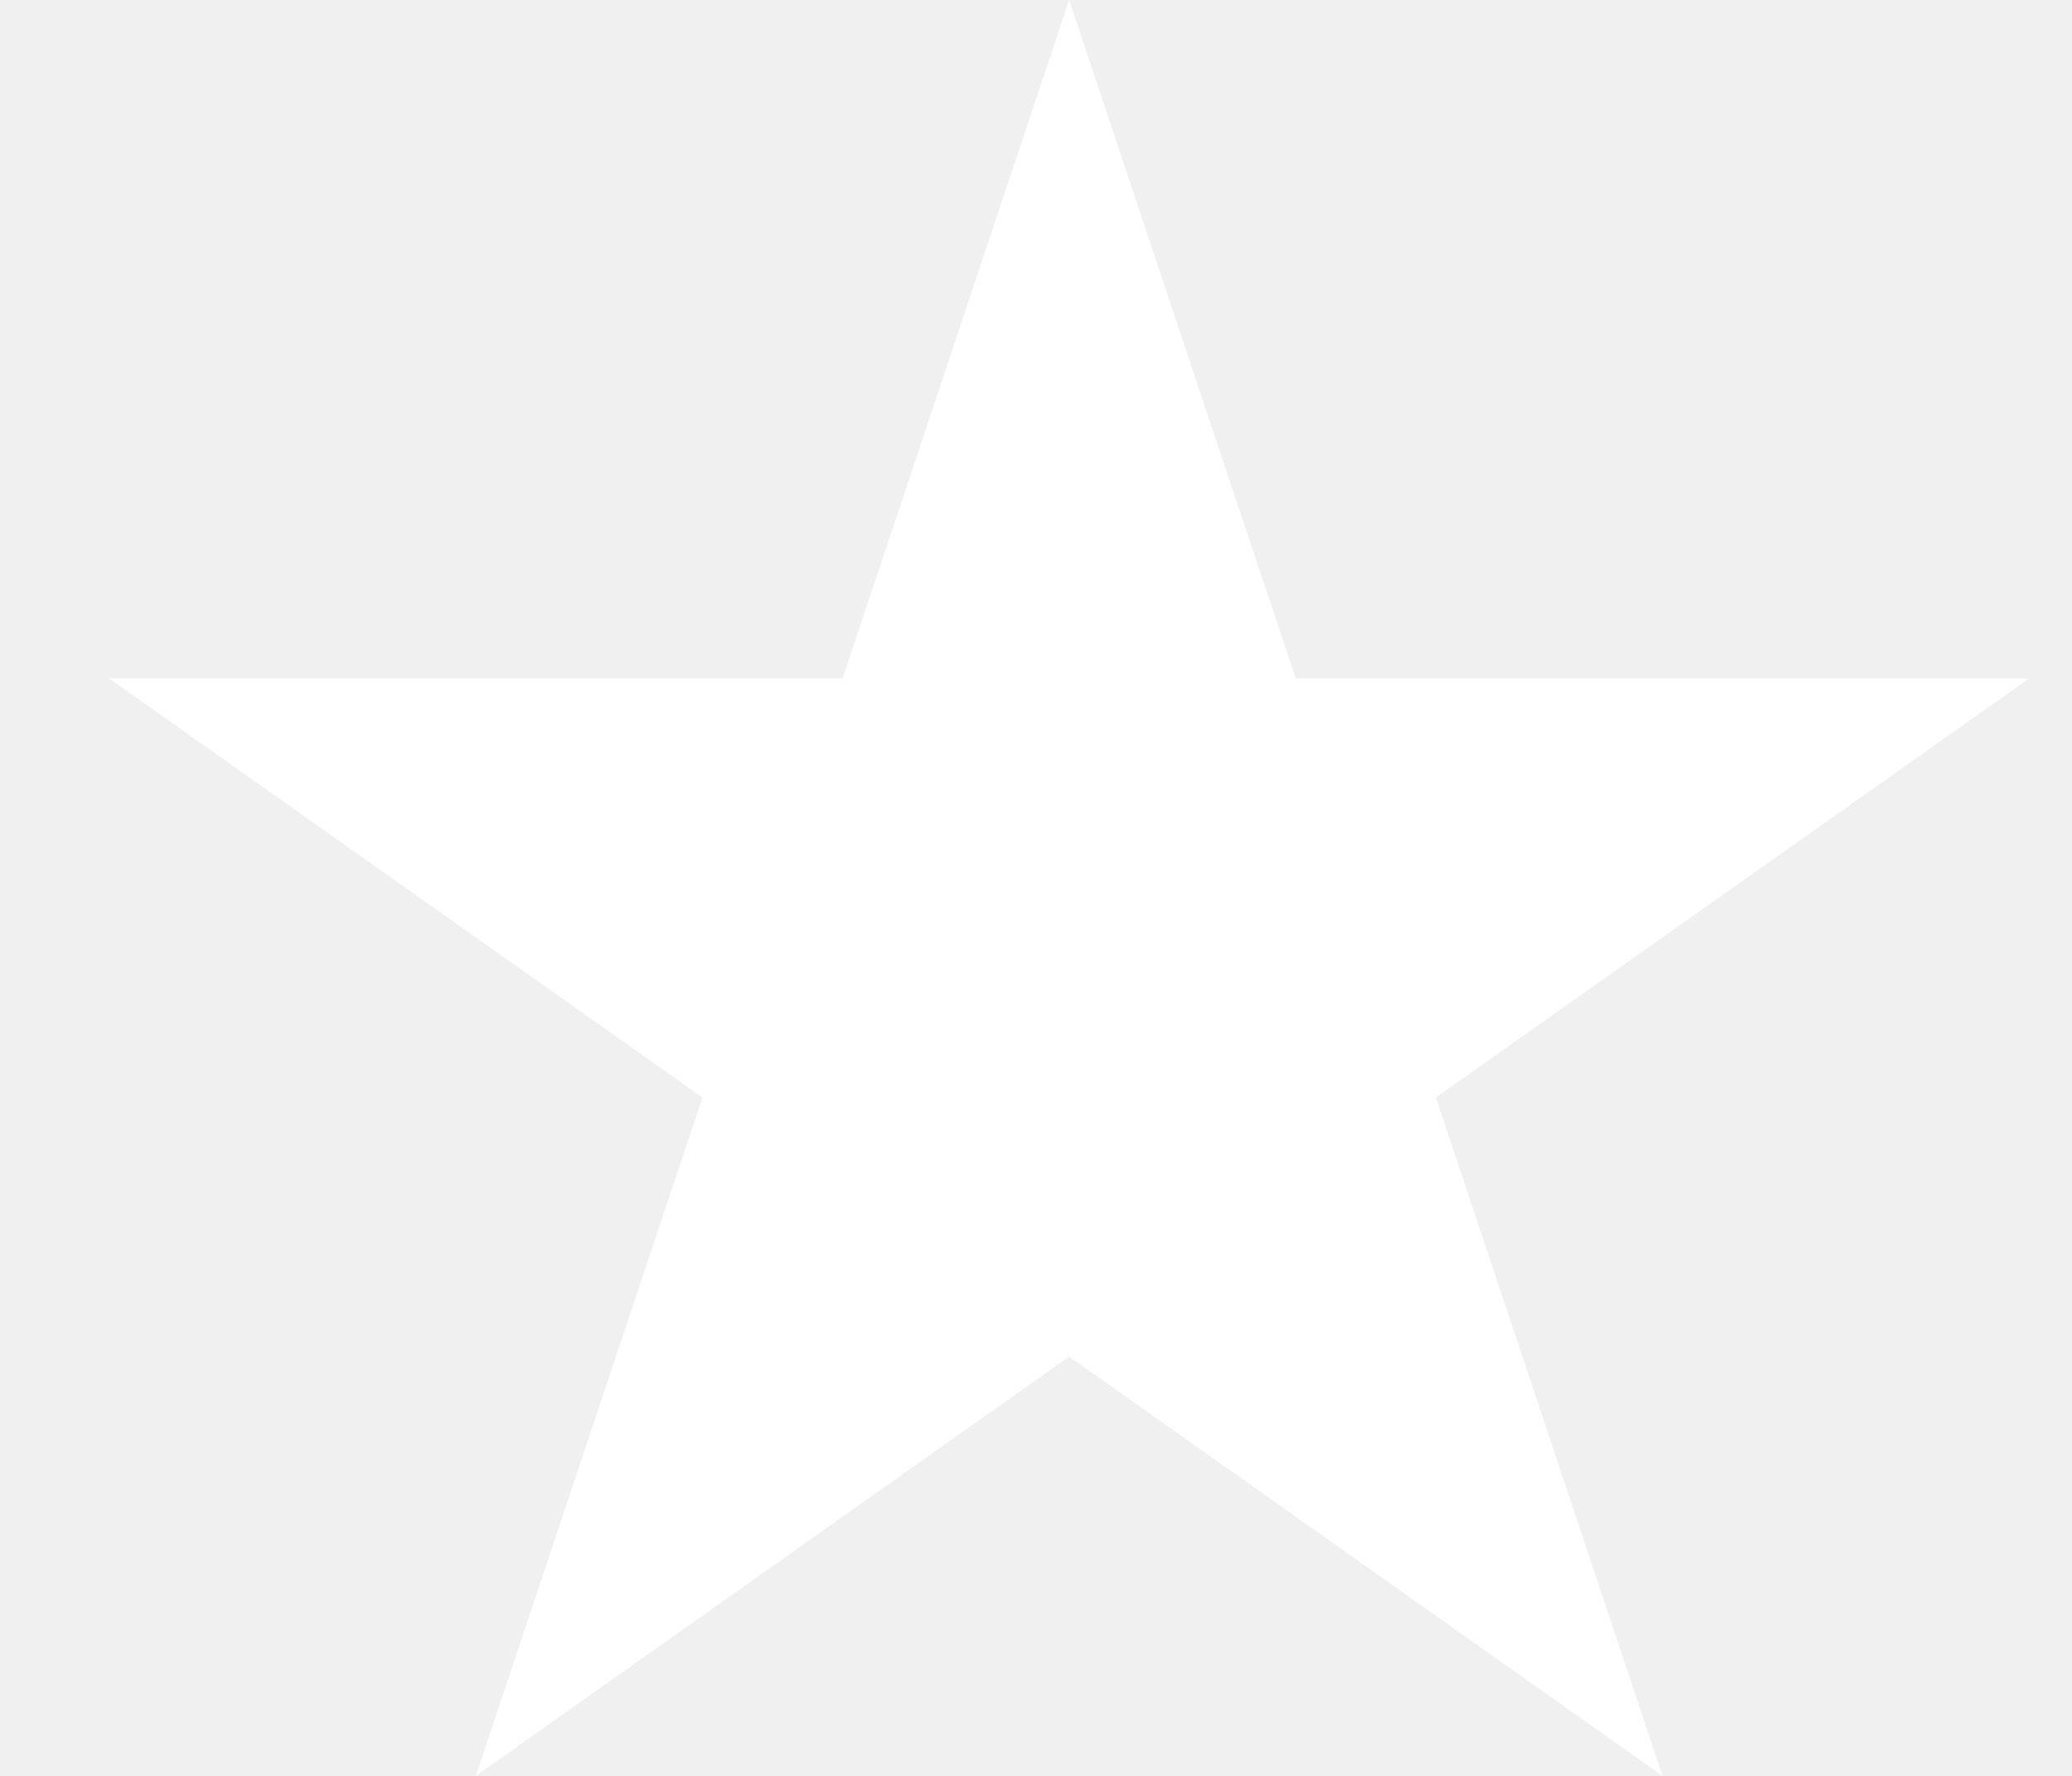
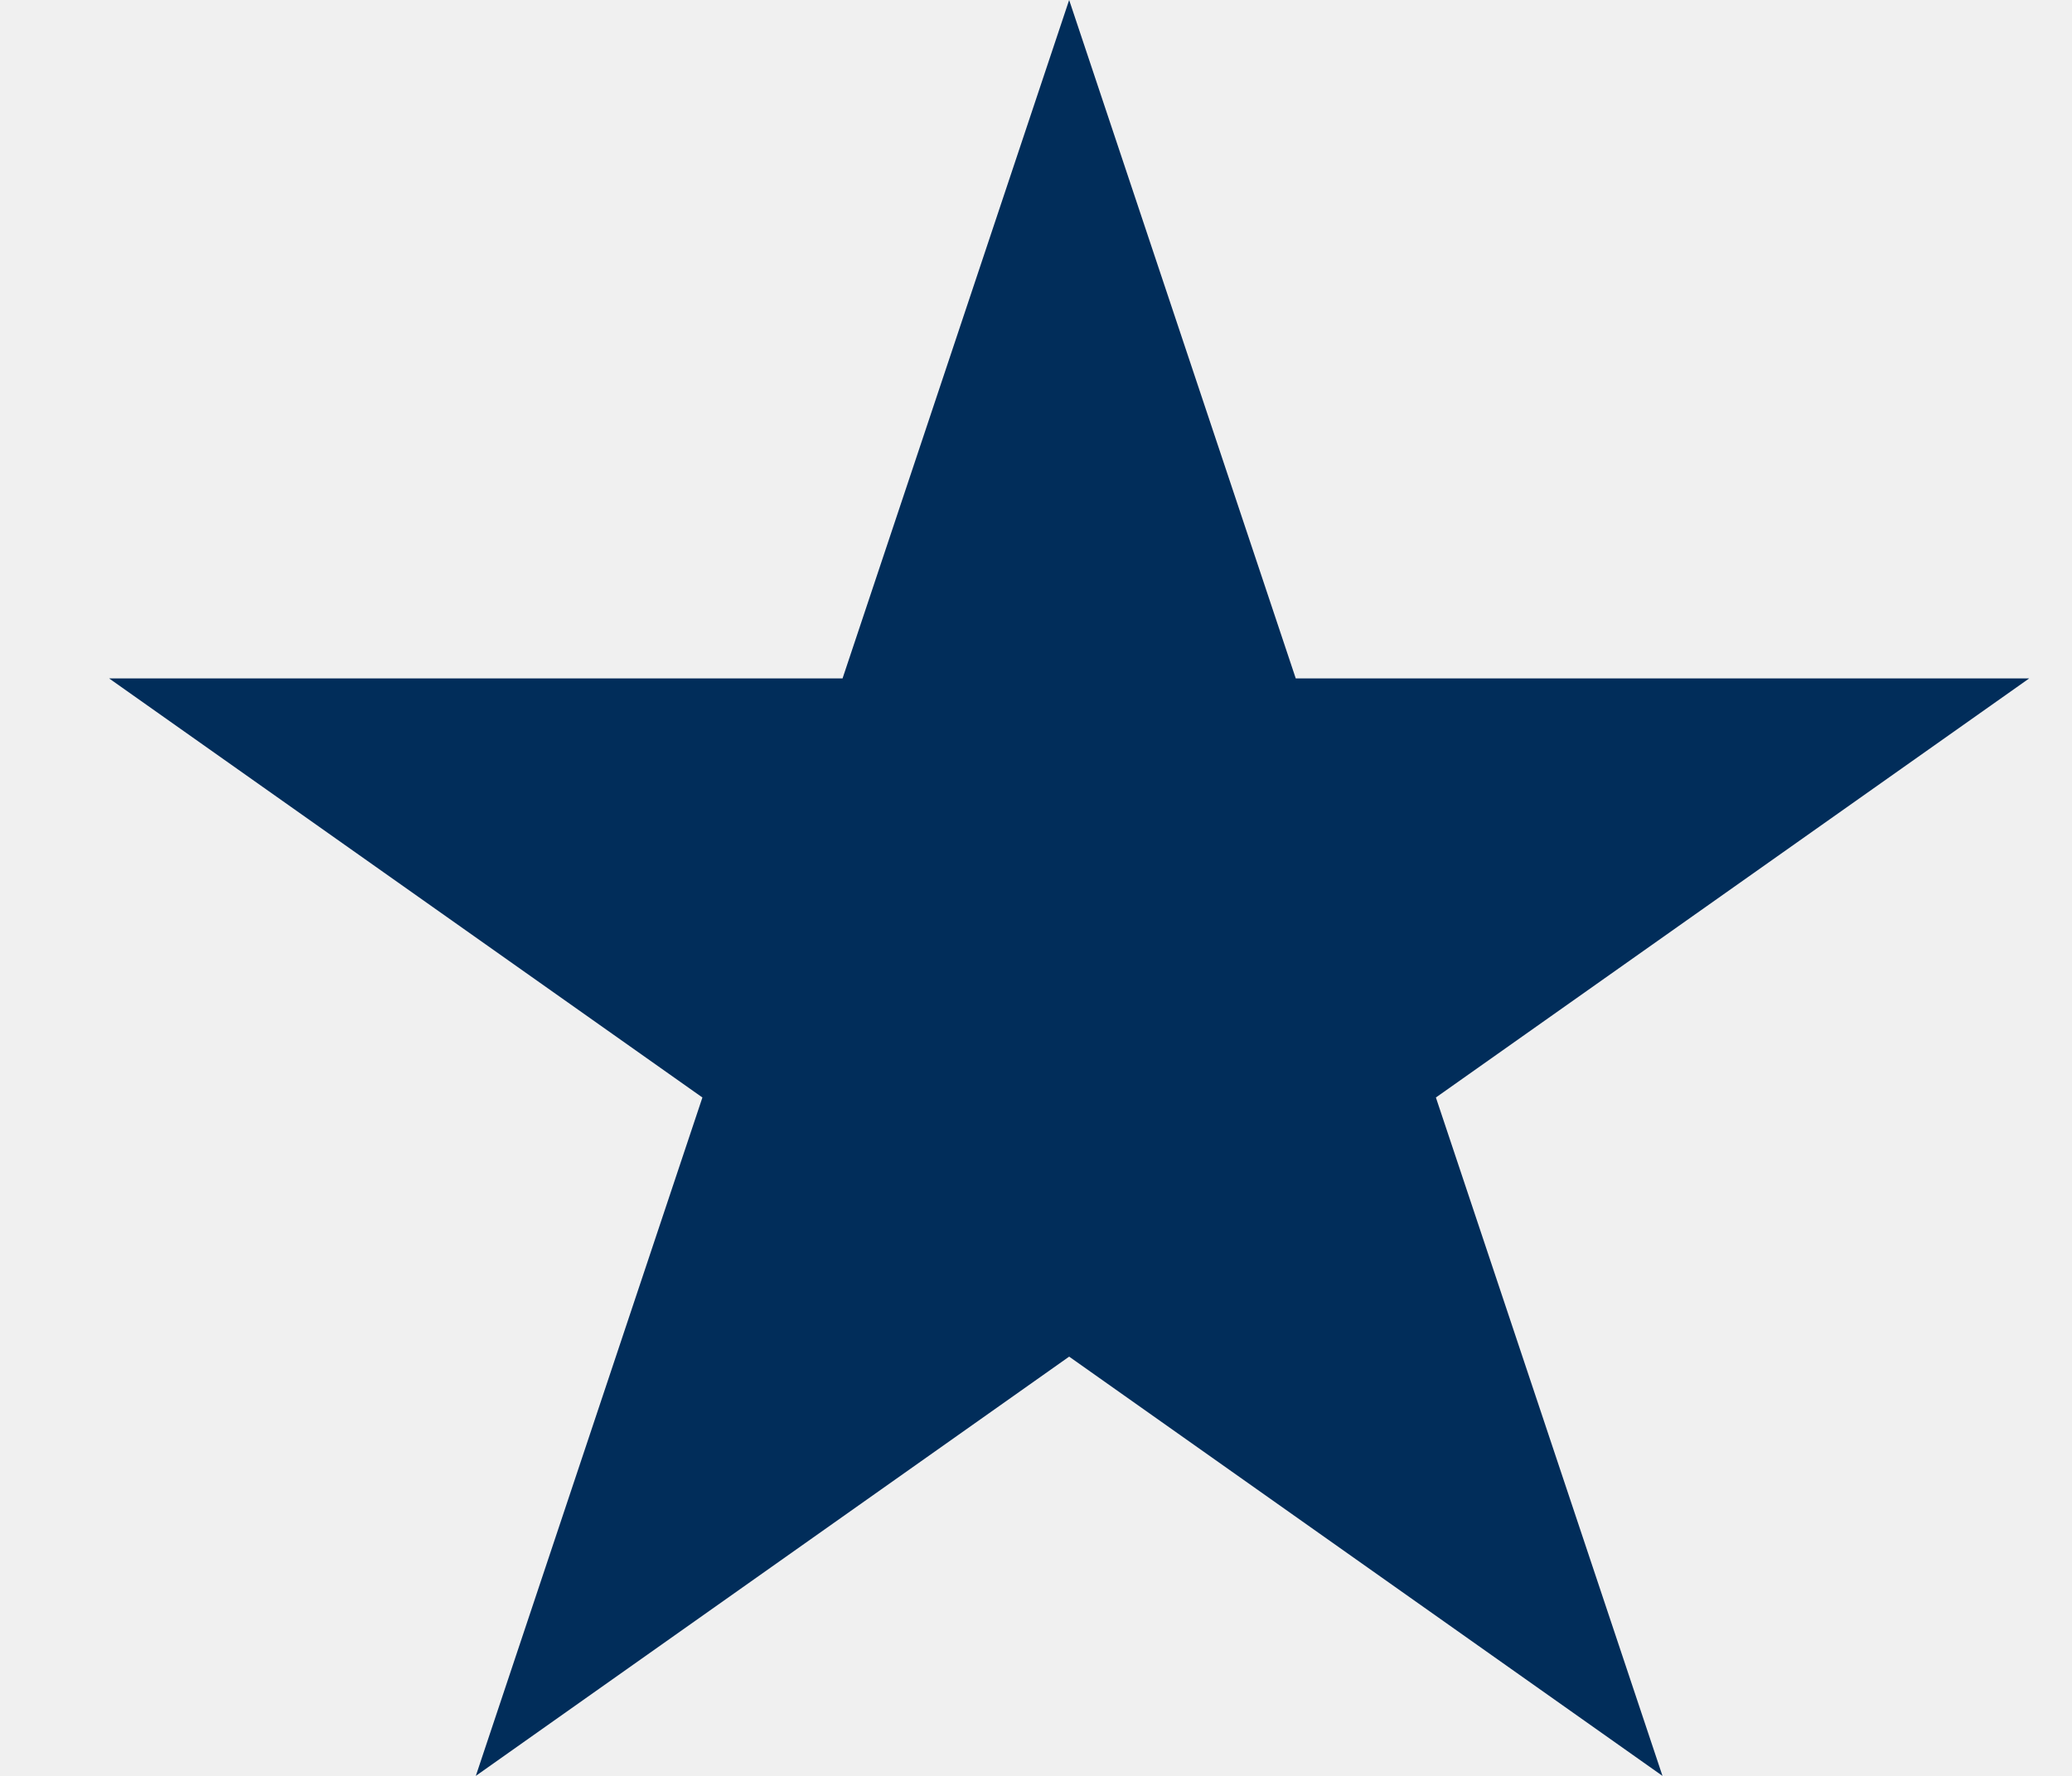
<svg xmlns="http://www.w3.org/2000/svg" width="14" height="12" viewBox="0 0 14 12" fill="none">
-   <path d="M7.224 0L8.755 4.584H13.711L9.702 7.416L11.233 12L7.224 9.167L3.215 12L4.746 7.416L0.737 4.584H5.693L7.224 0Z" fill="white" />
+   <path d="M7.224 0L8.755 4.584H13.711L9.702 7.416L11.233 12L7.224 9.167L3.215 12L4.746 7.416L0.737 4.584H5.693L7.224 0Z" fill="#012D5A" />
</svg>
